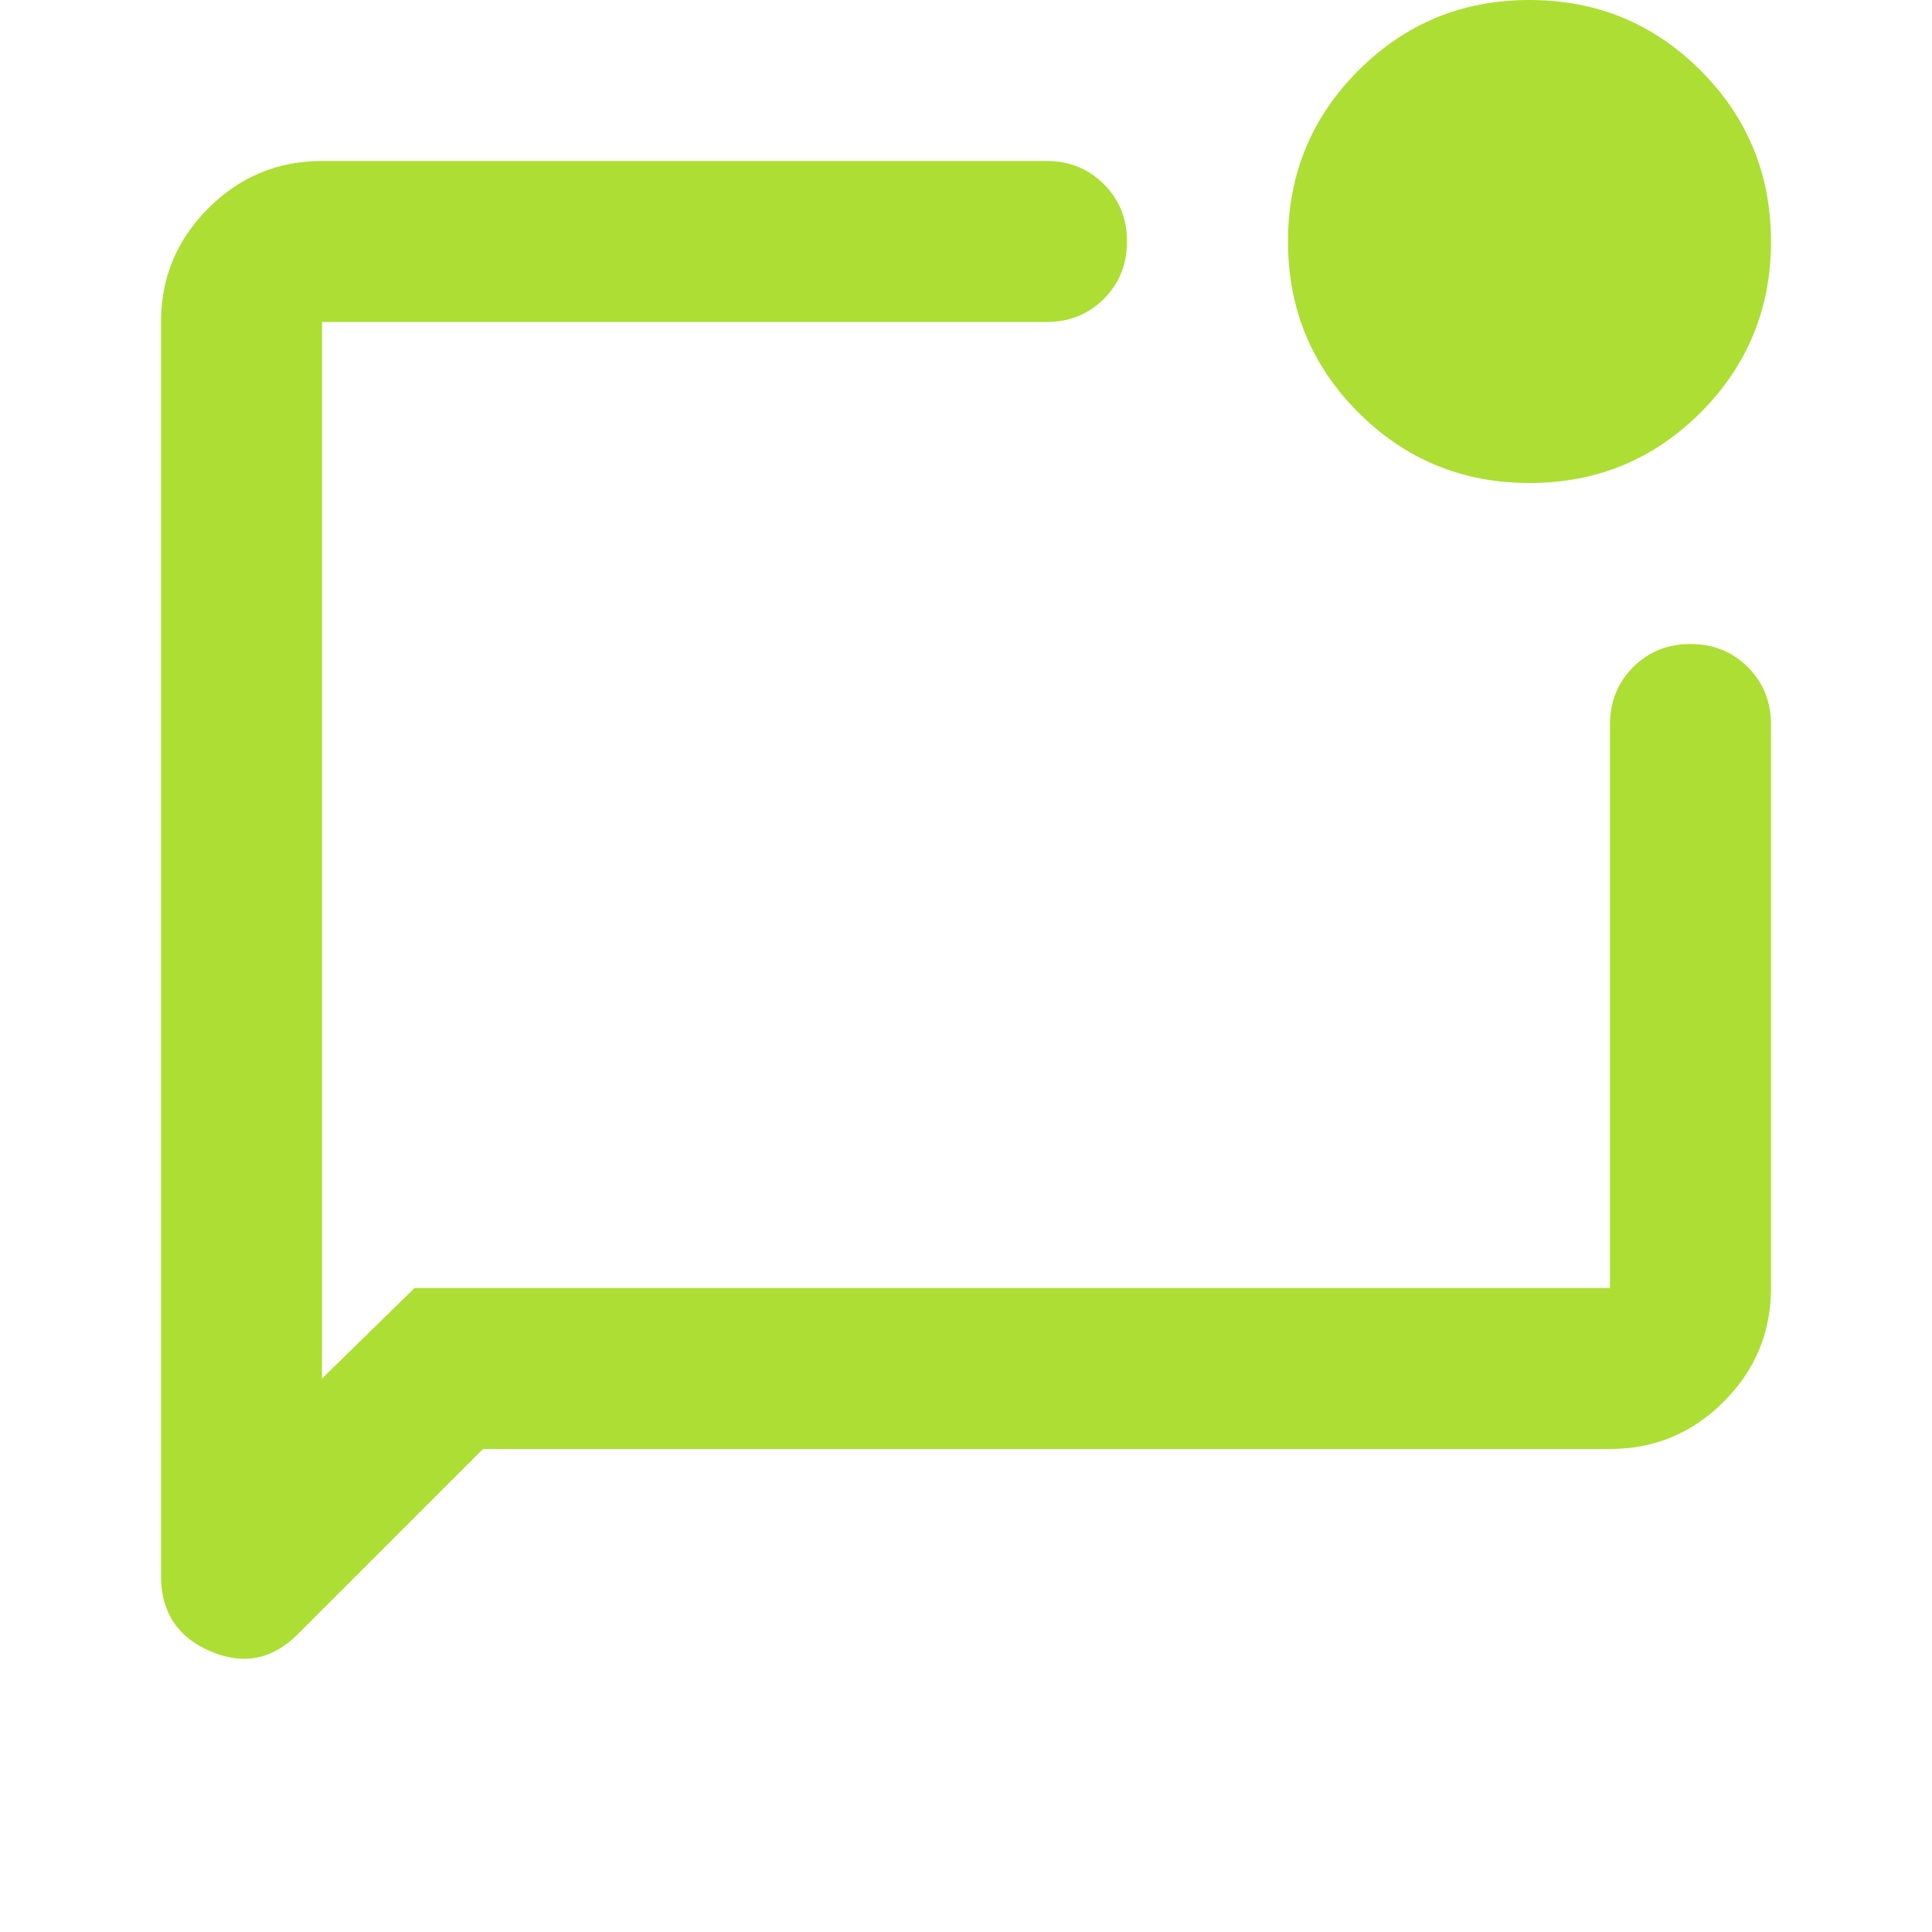
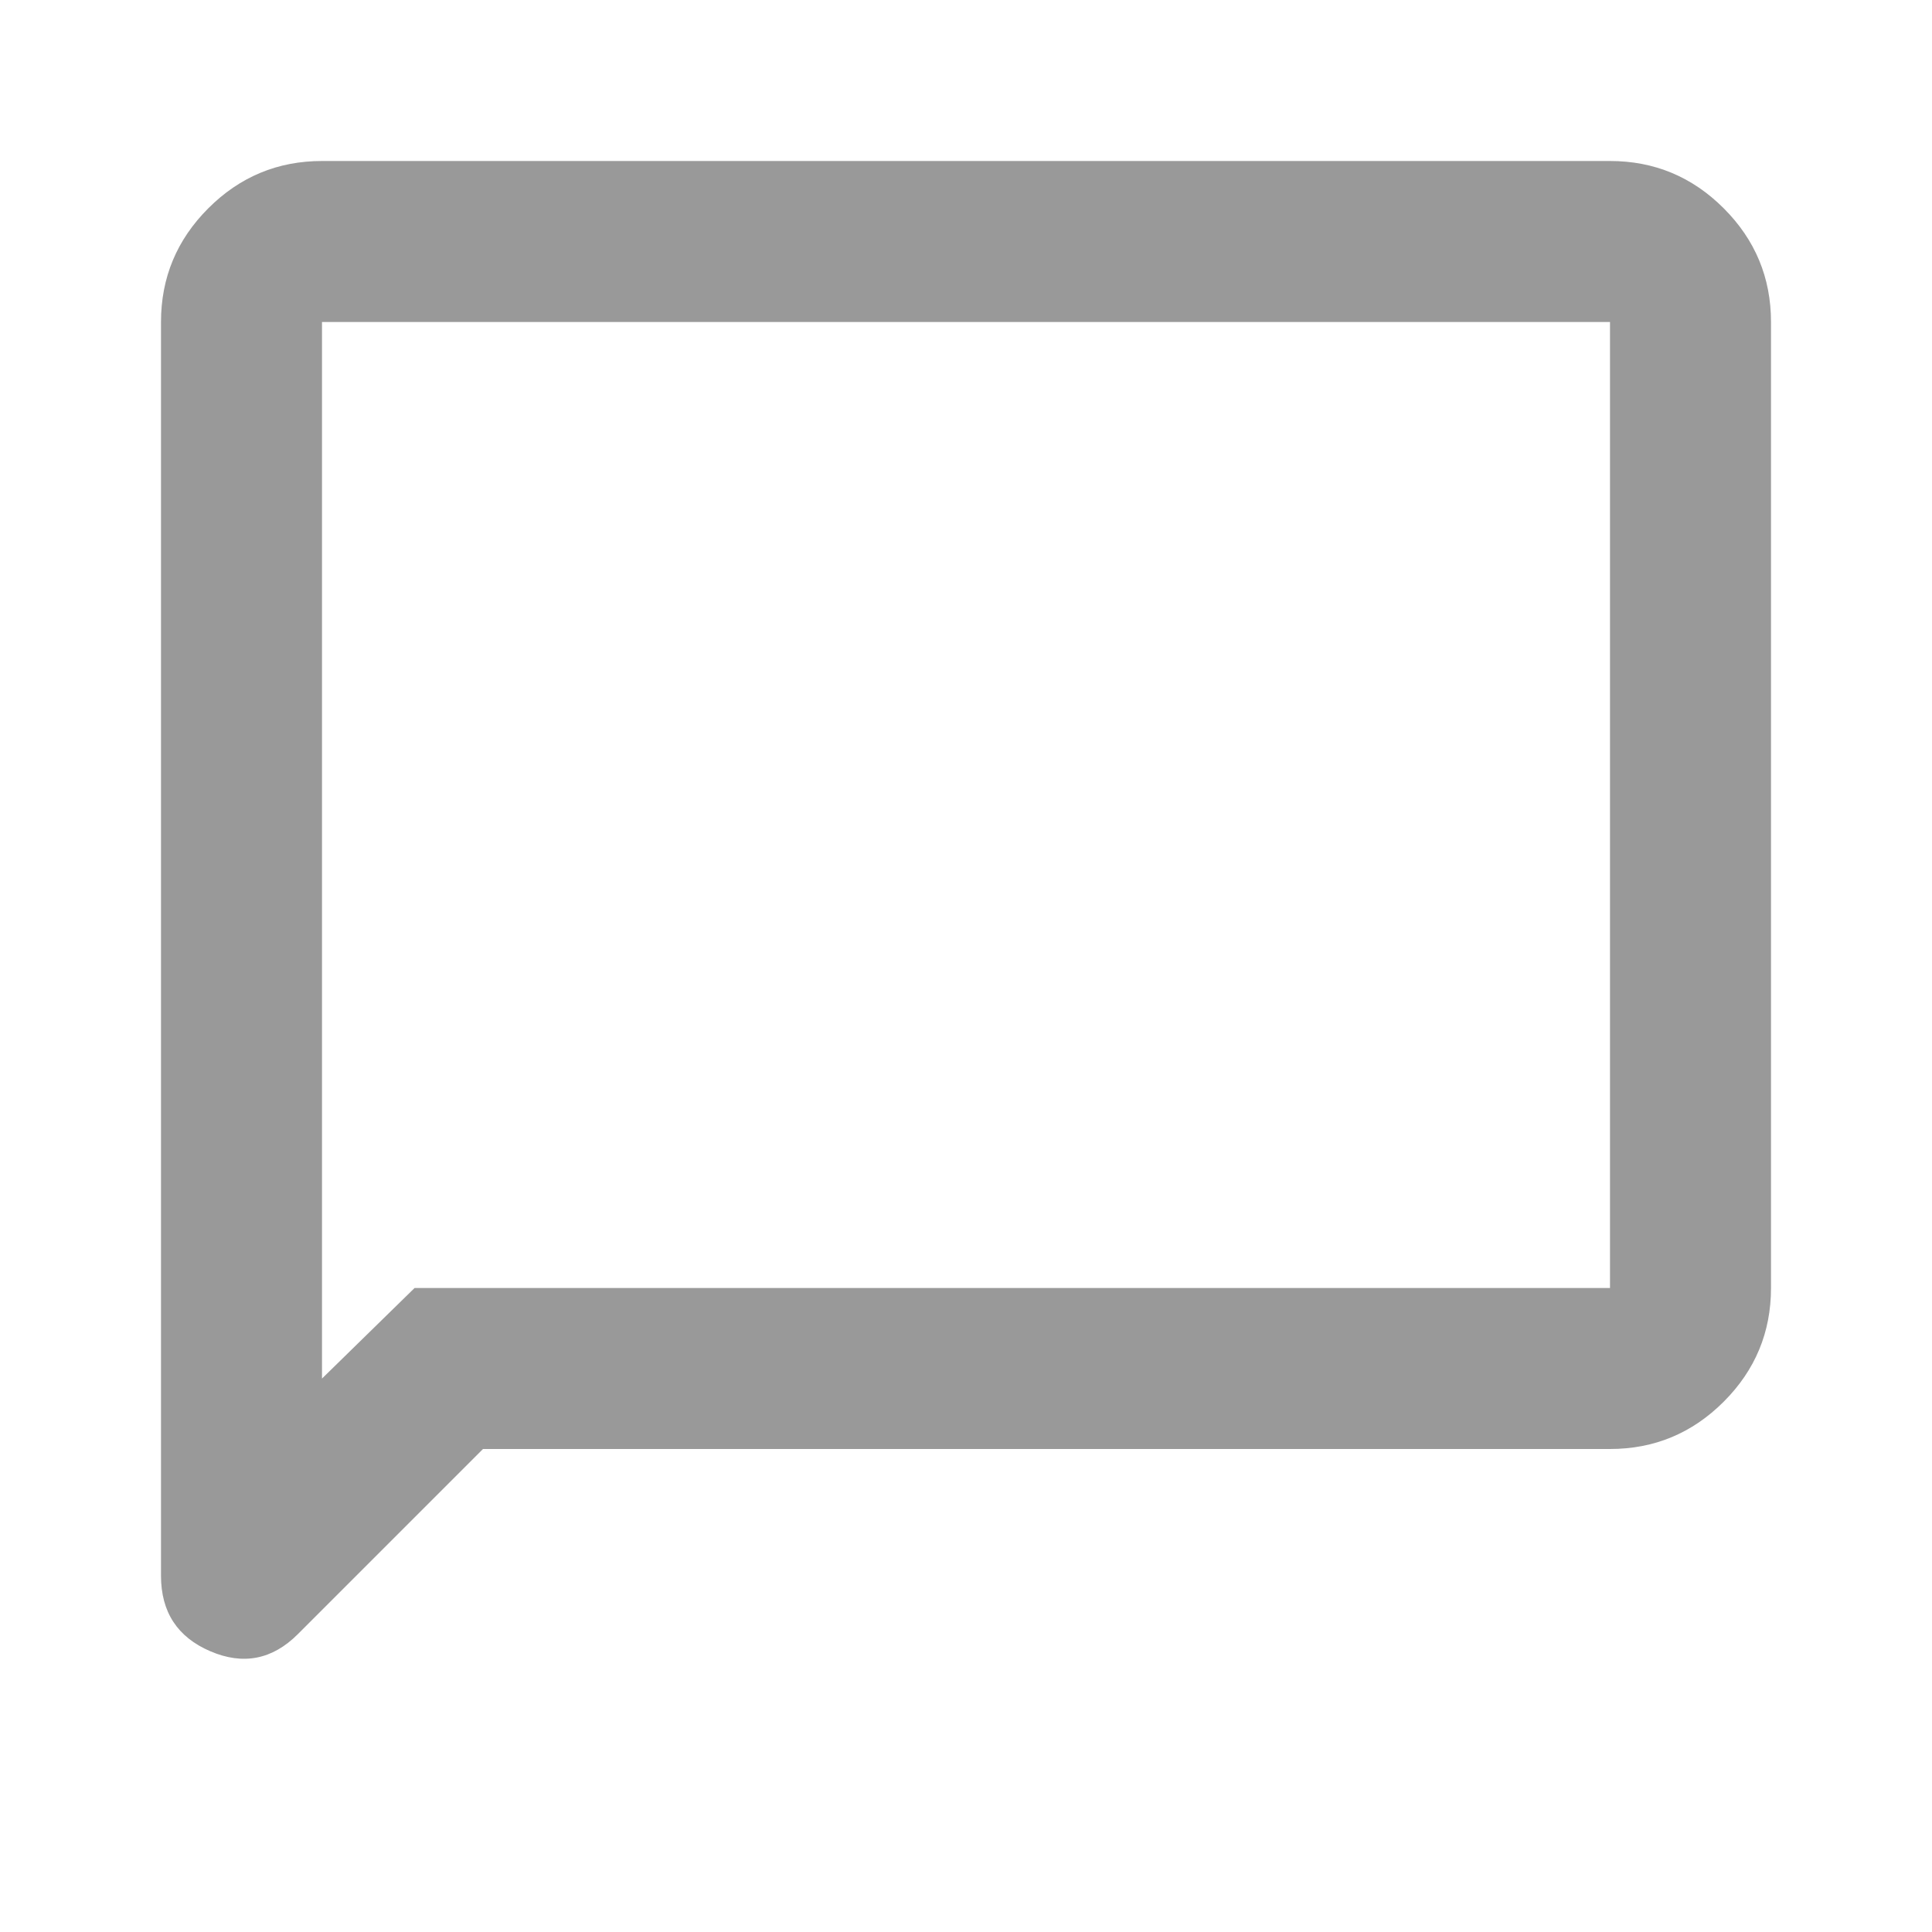
- <svg xmlns="http://www.w3.org/2000/svg" height="24px" viewBox="0 -960 960 960" width="24px" fill="#adde34">
-   <path d="m240-240-92 92q-19 19-43.5 8.5T80-177v-623q0-33 23.5-56.5T160-880h360q17 0 28.5 11.5T560-840q0 17-11.5 28.5T520-800H160v525l46-45h594v-280q0-17 11.5-28.5T840-640q17 0 28.5 11.5T880-600v280q0 33-23.5 56.5T800-240H240Zm520-480q-50 0-85-35t-35-85q0-50 35-85t85-35q50 0 85 35t35 85q0 50-35 85t-85 35Zm-600-80v480-480Z" />
+ <svg xmlns="http://www.w3.org/2000/svg" height="24px" viewBox="0 -960 960 960" width="24px" fill="#999999">
+   <path d="m240-240-92 92q-19 19-43.5 8.5T80-177v-623q0-33 23.5-56.5T160-880h640q33 0 56.5 23.5T880-800v480q0 33-23.5 56.5T800-240H240Zm-34-80h594v-480H160v525l46-45Zm-46 0v-480 480Z" />
</svg>
